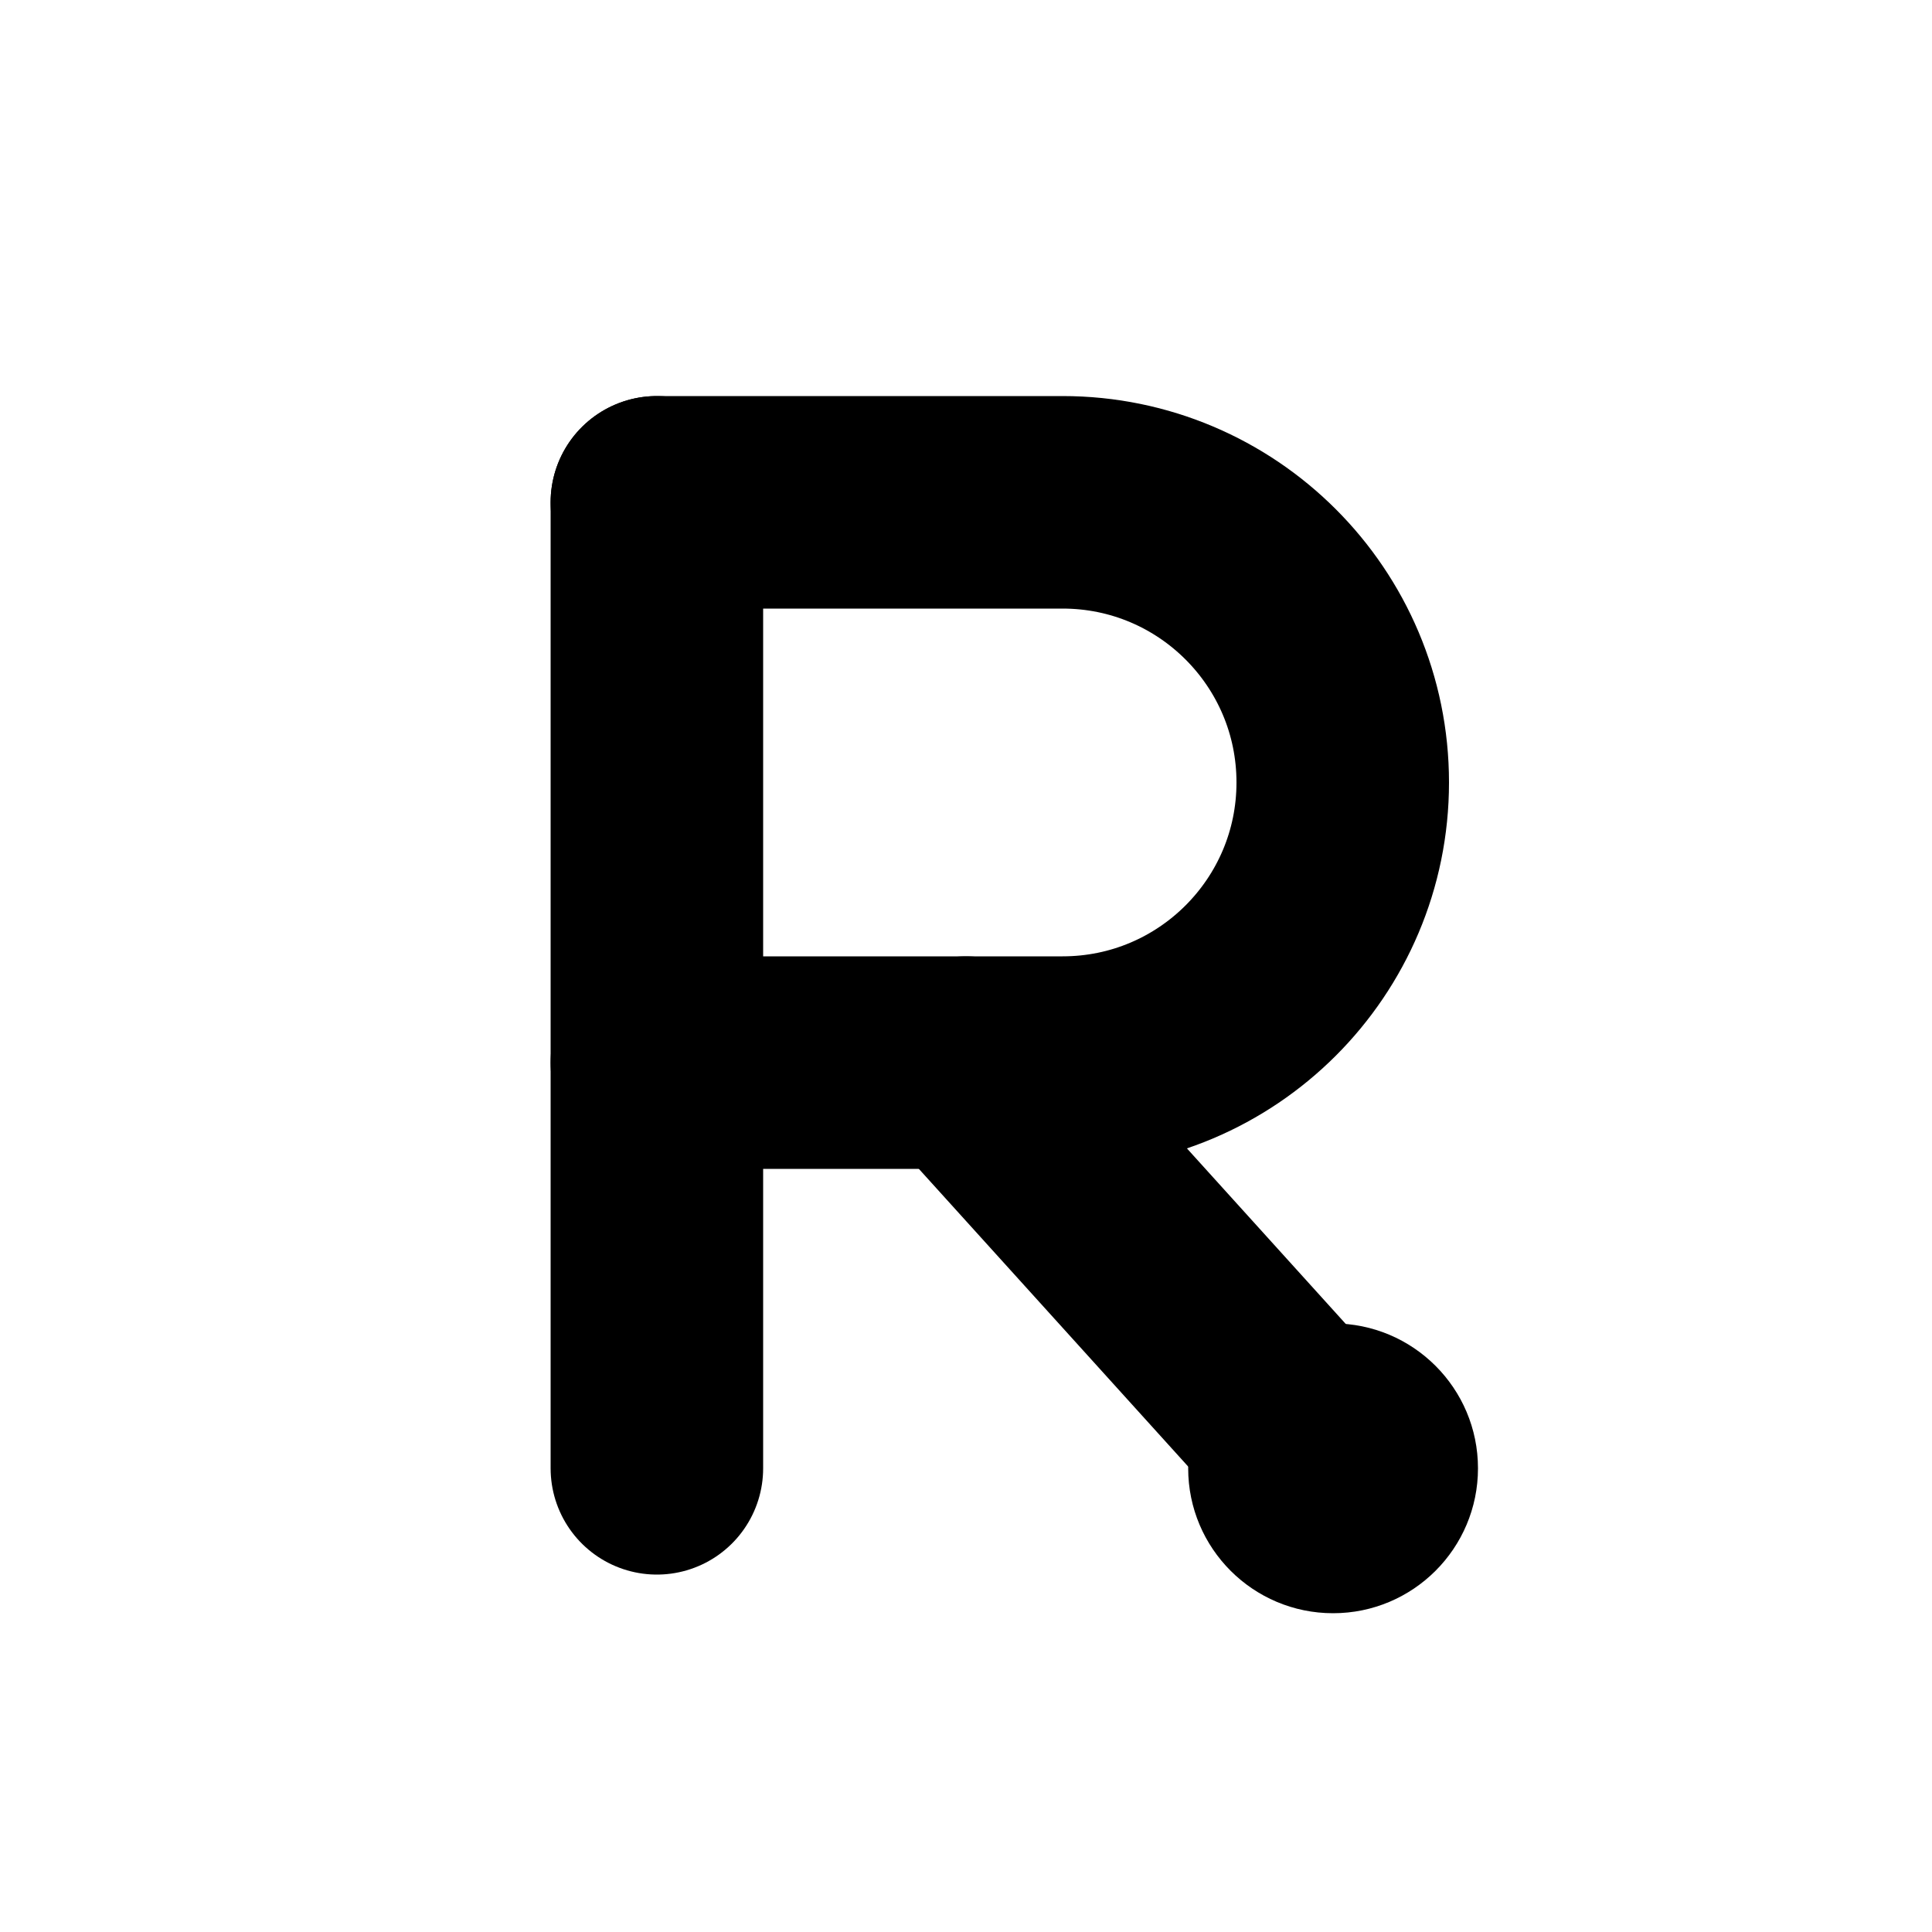
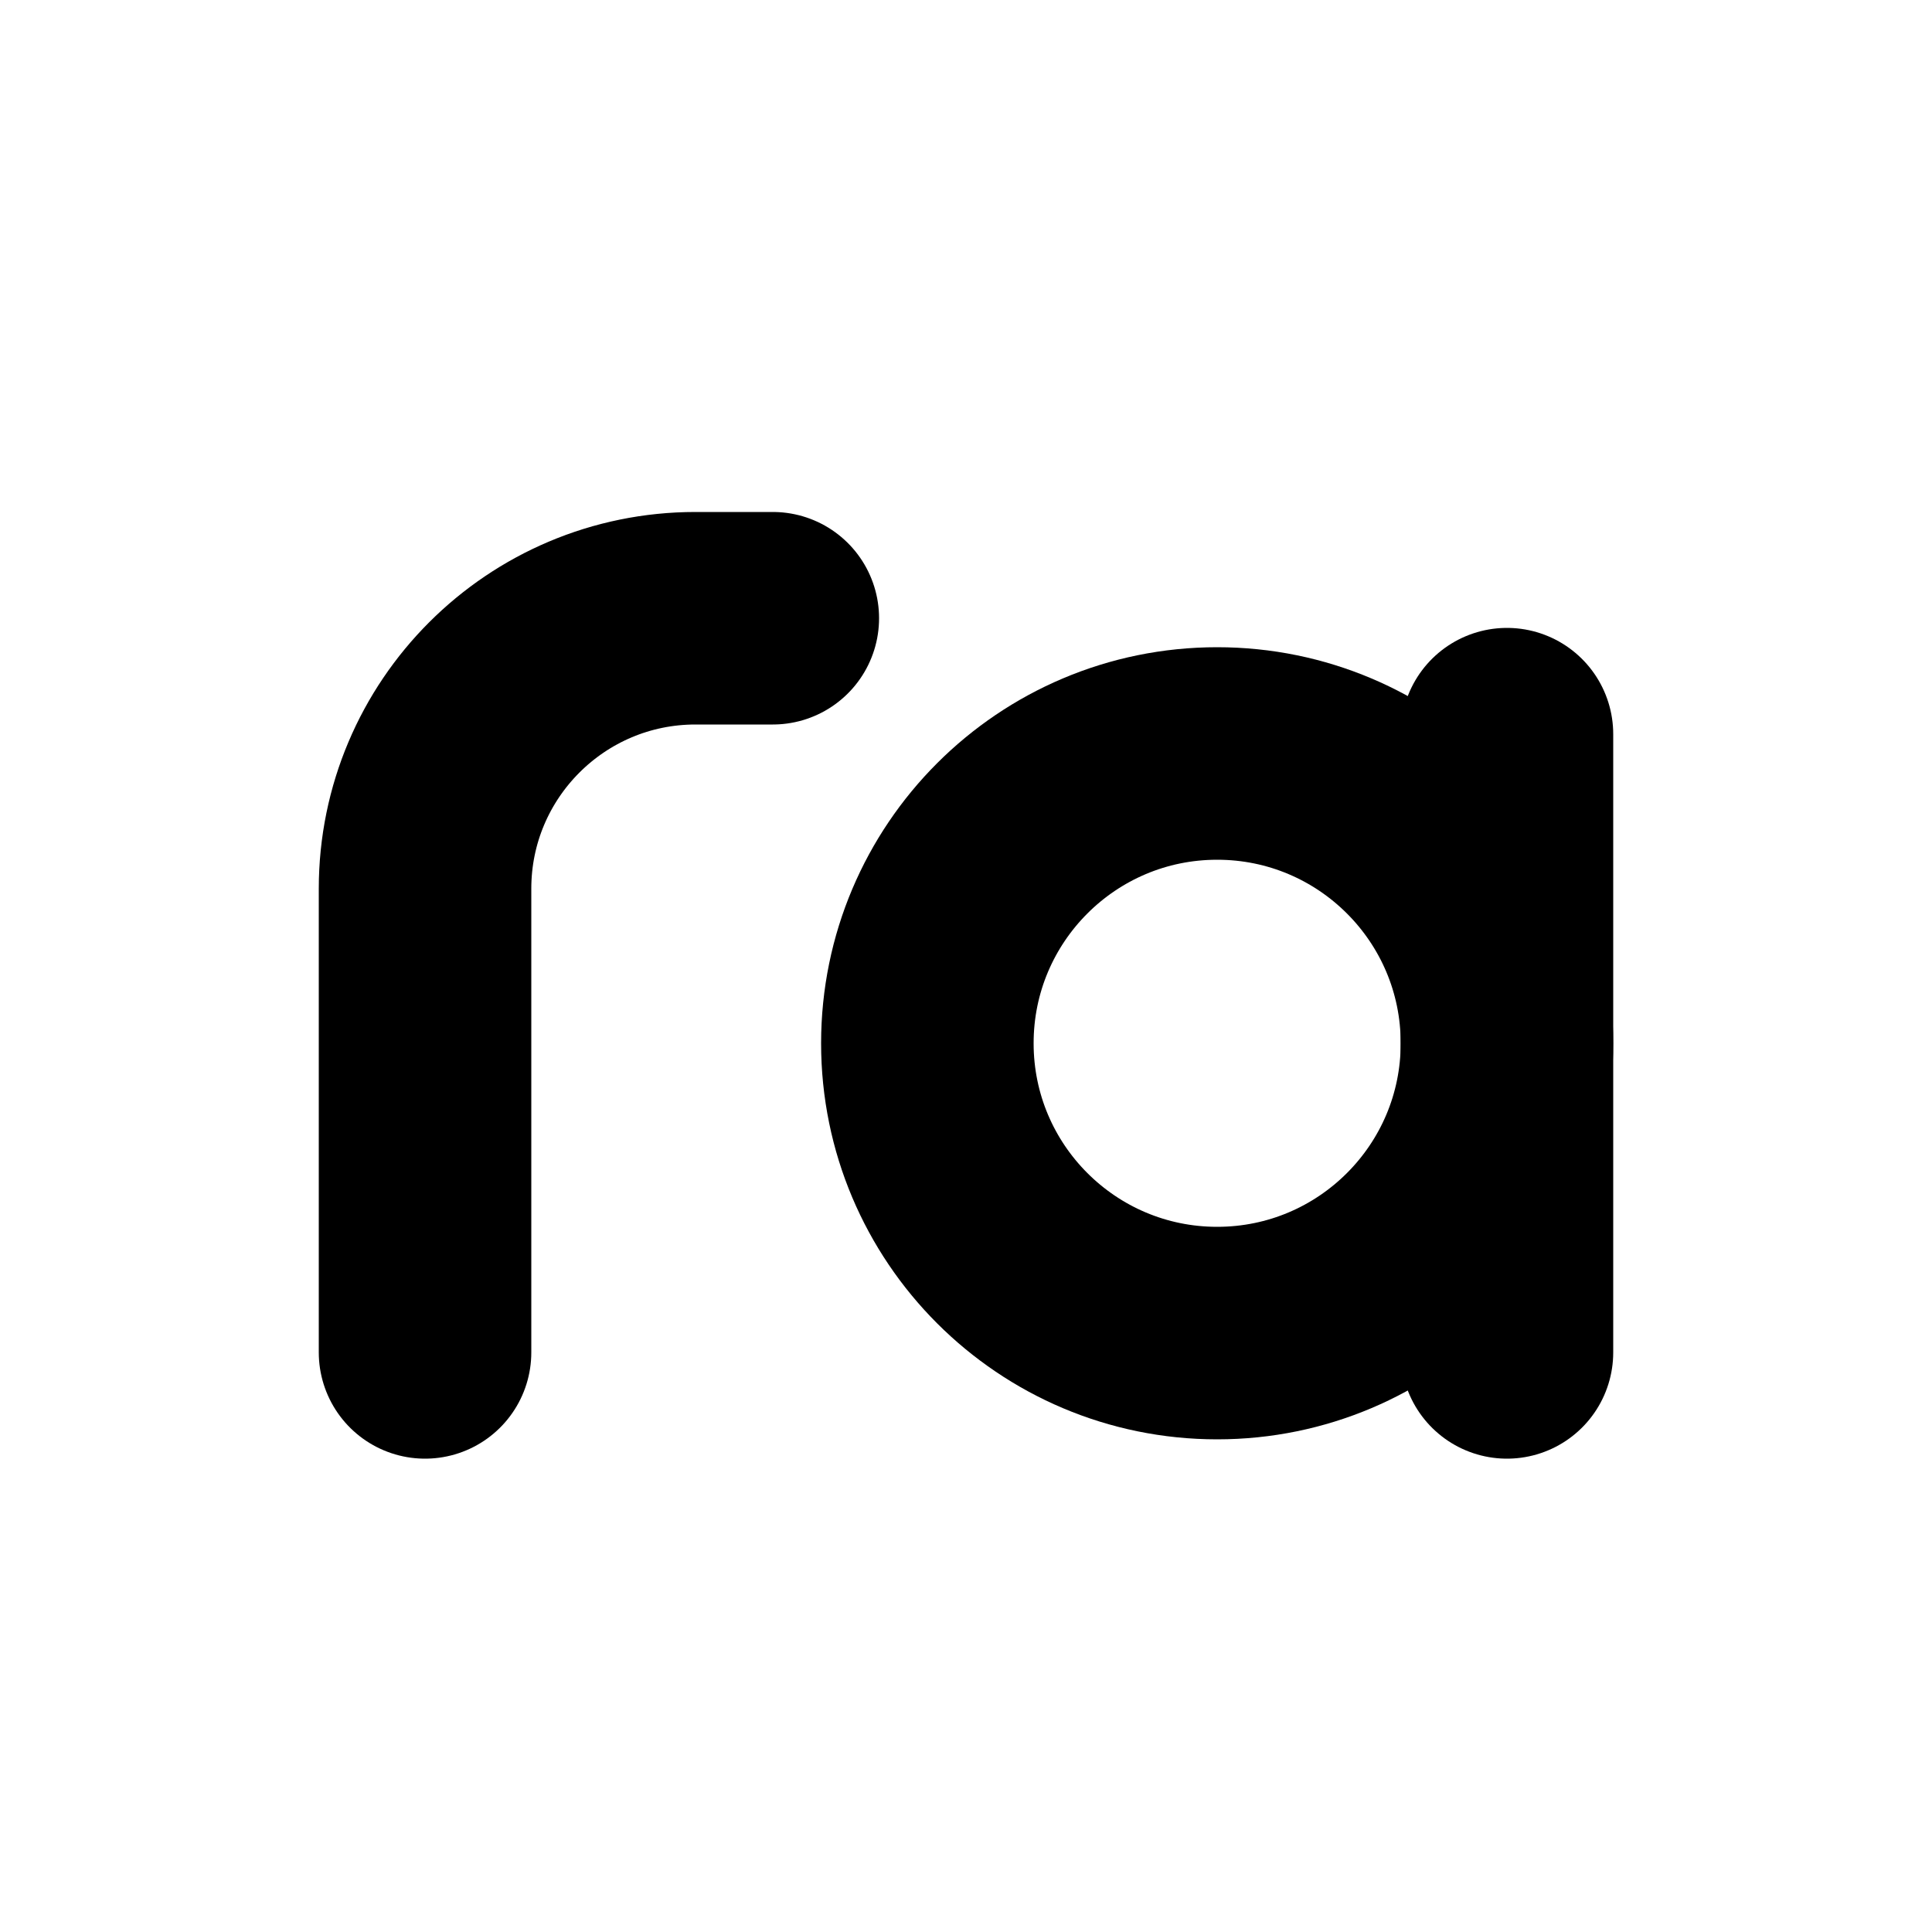
<svg xmlns="http://www.w3.org/2000/svg" viewBox="0 0 100 100" role="img" aria-label="Read Aloush">
  <g fill="none" stroke="currentColor" stroke-width="11" stroke-linecap="round" stroke-linejoin="round">
-     <path d="M34 26 V76" />
-     <path d="M34 26 H55 a14.5 14.5 0 0 1 0 29 H34" />
-     <path d="M50 55 L69 76" />
+     <path d="M22 70 V46 a14 14 0 0 1 14 -14 H40" />
+     <circle cx="63" cy="54" r="15" />
+     <path d="M78 38 V70" />
  </g>
-   <circle cx="69" cy="76" r="7.5" fill="currentColor" />
</svg>
